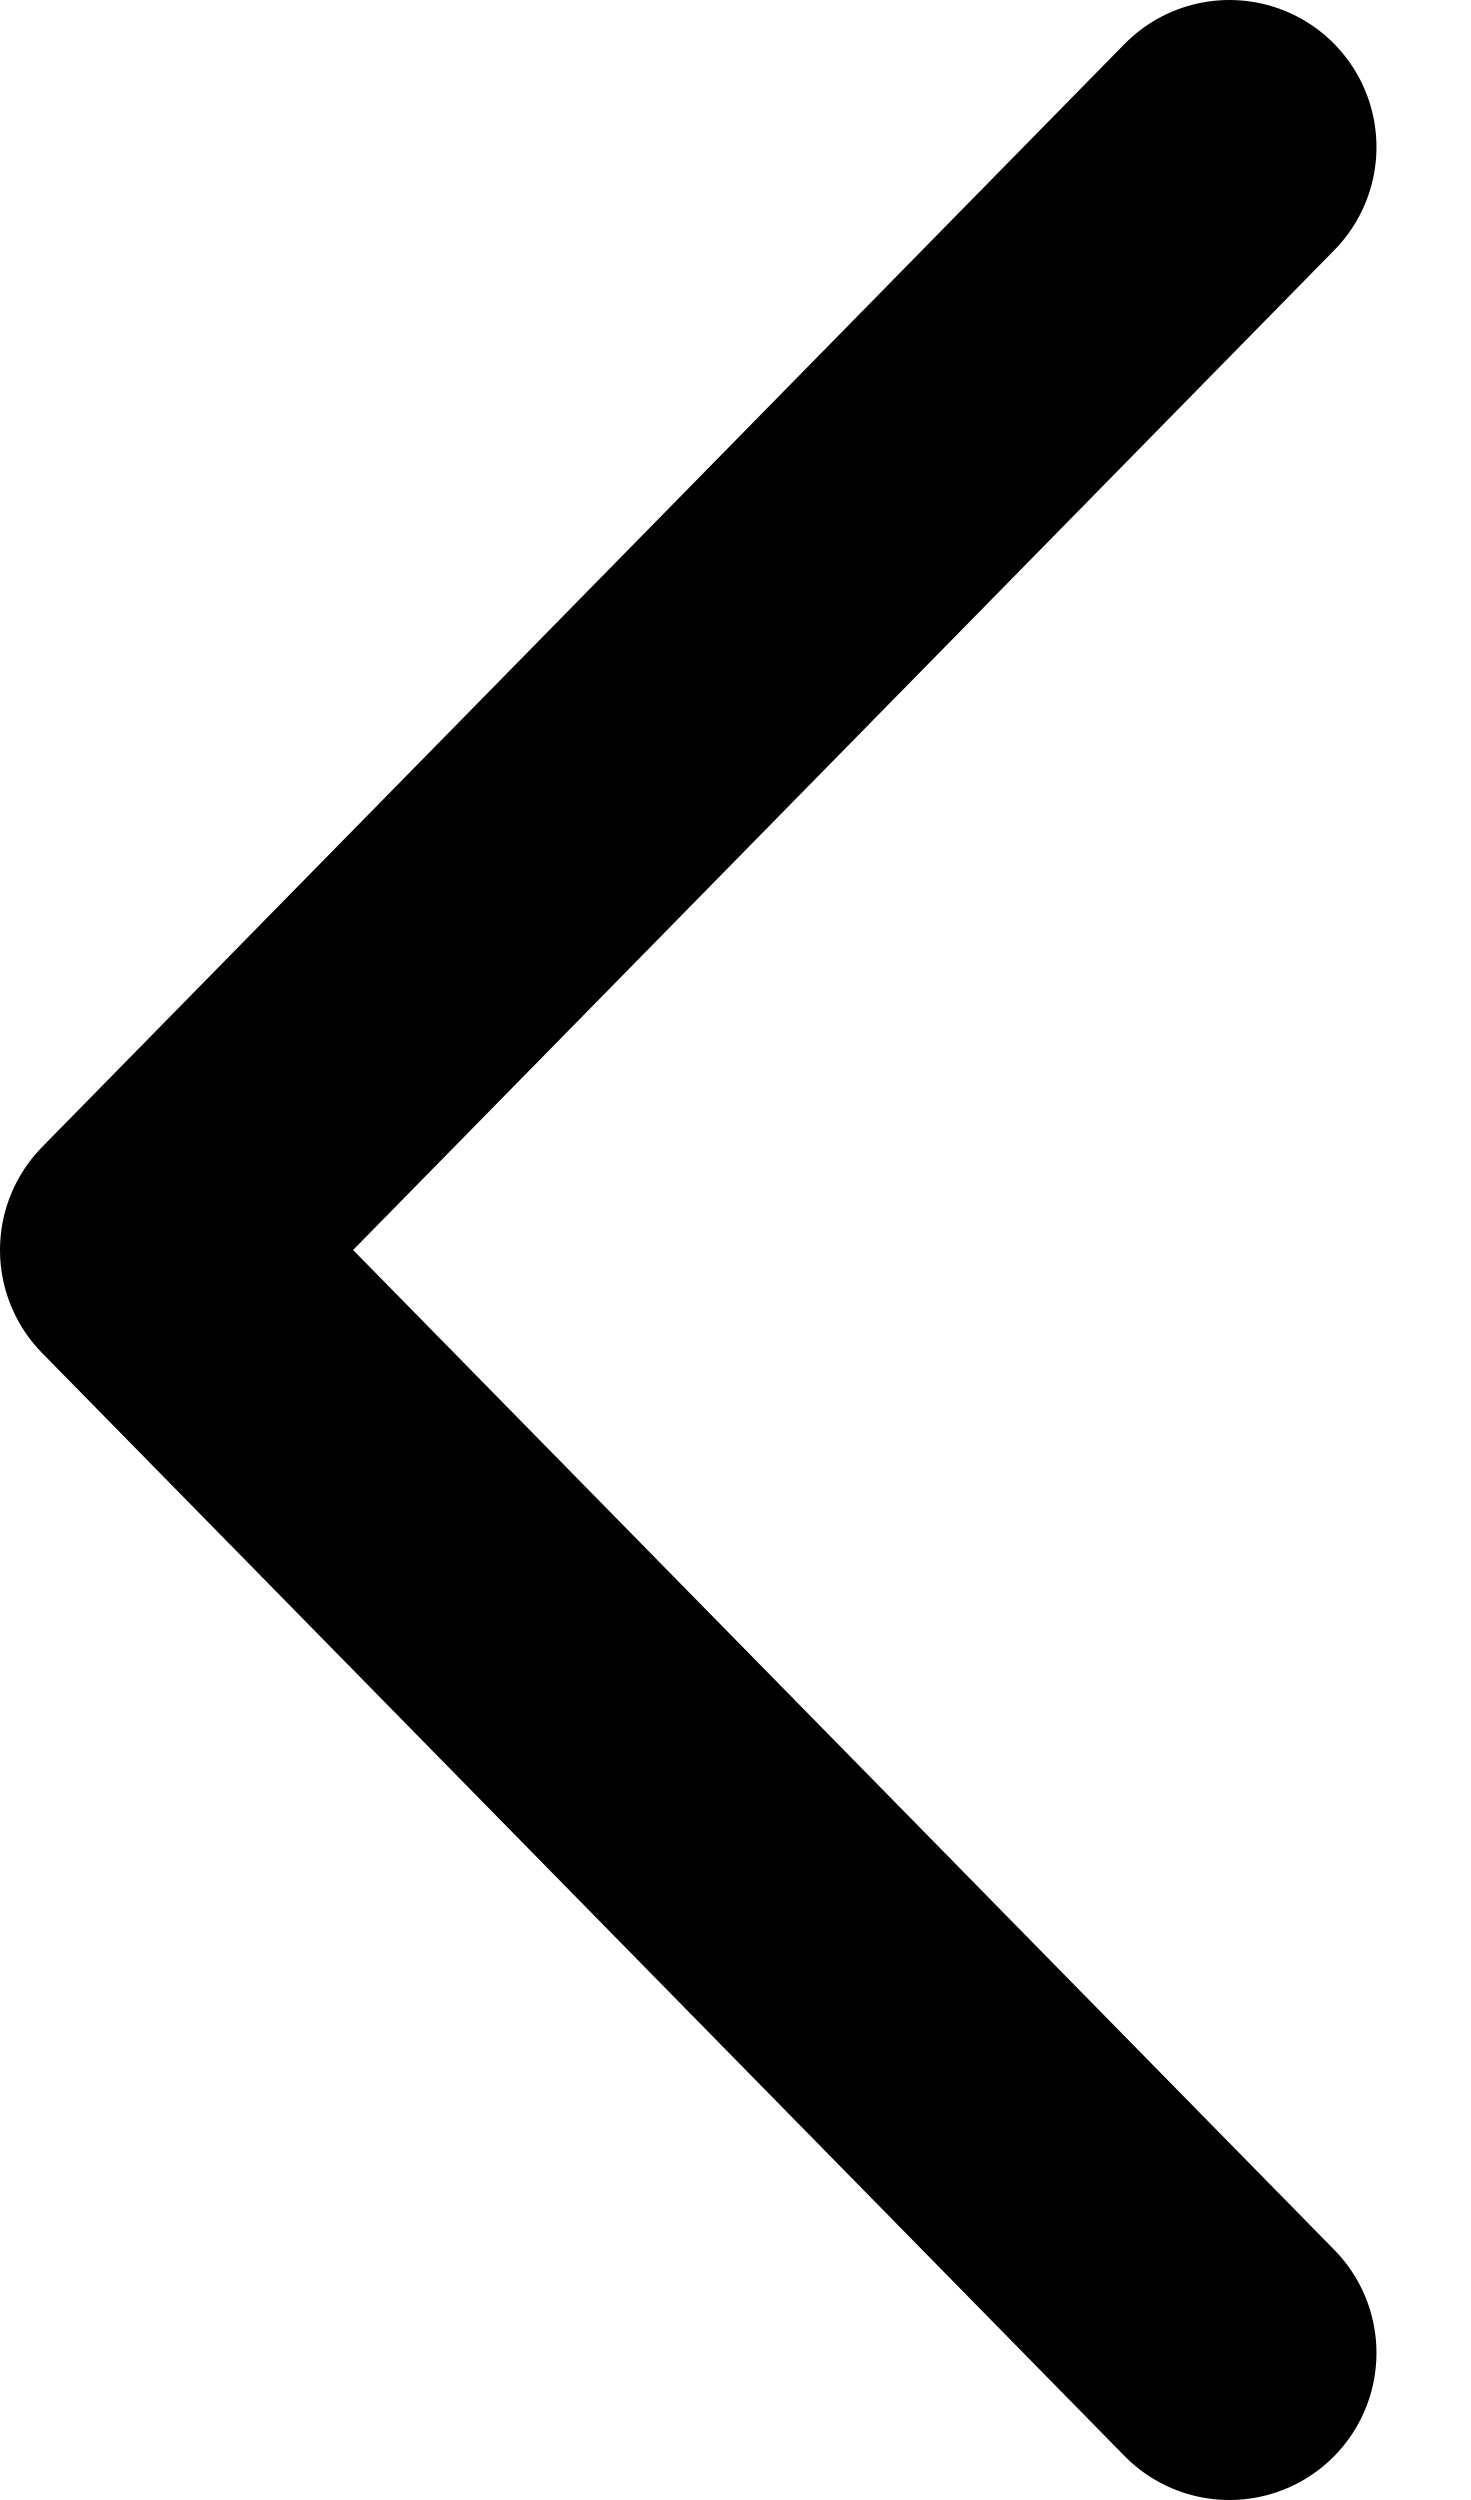
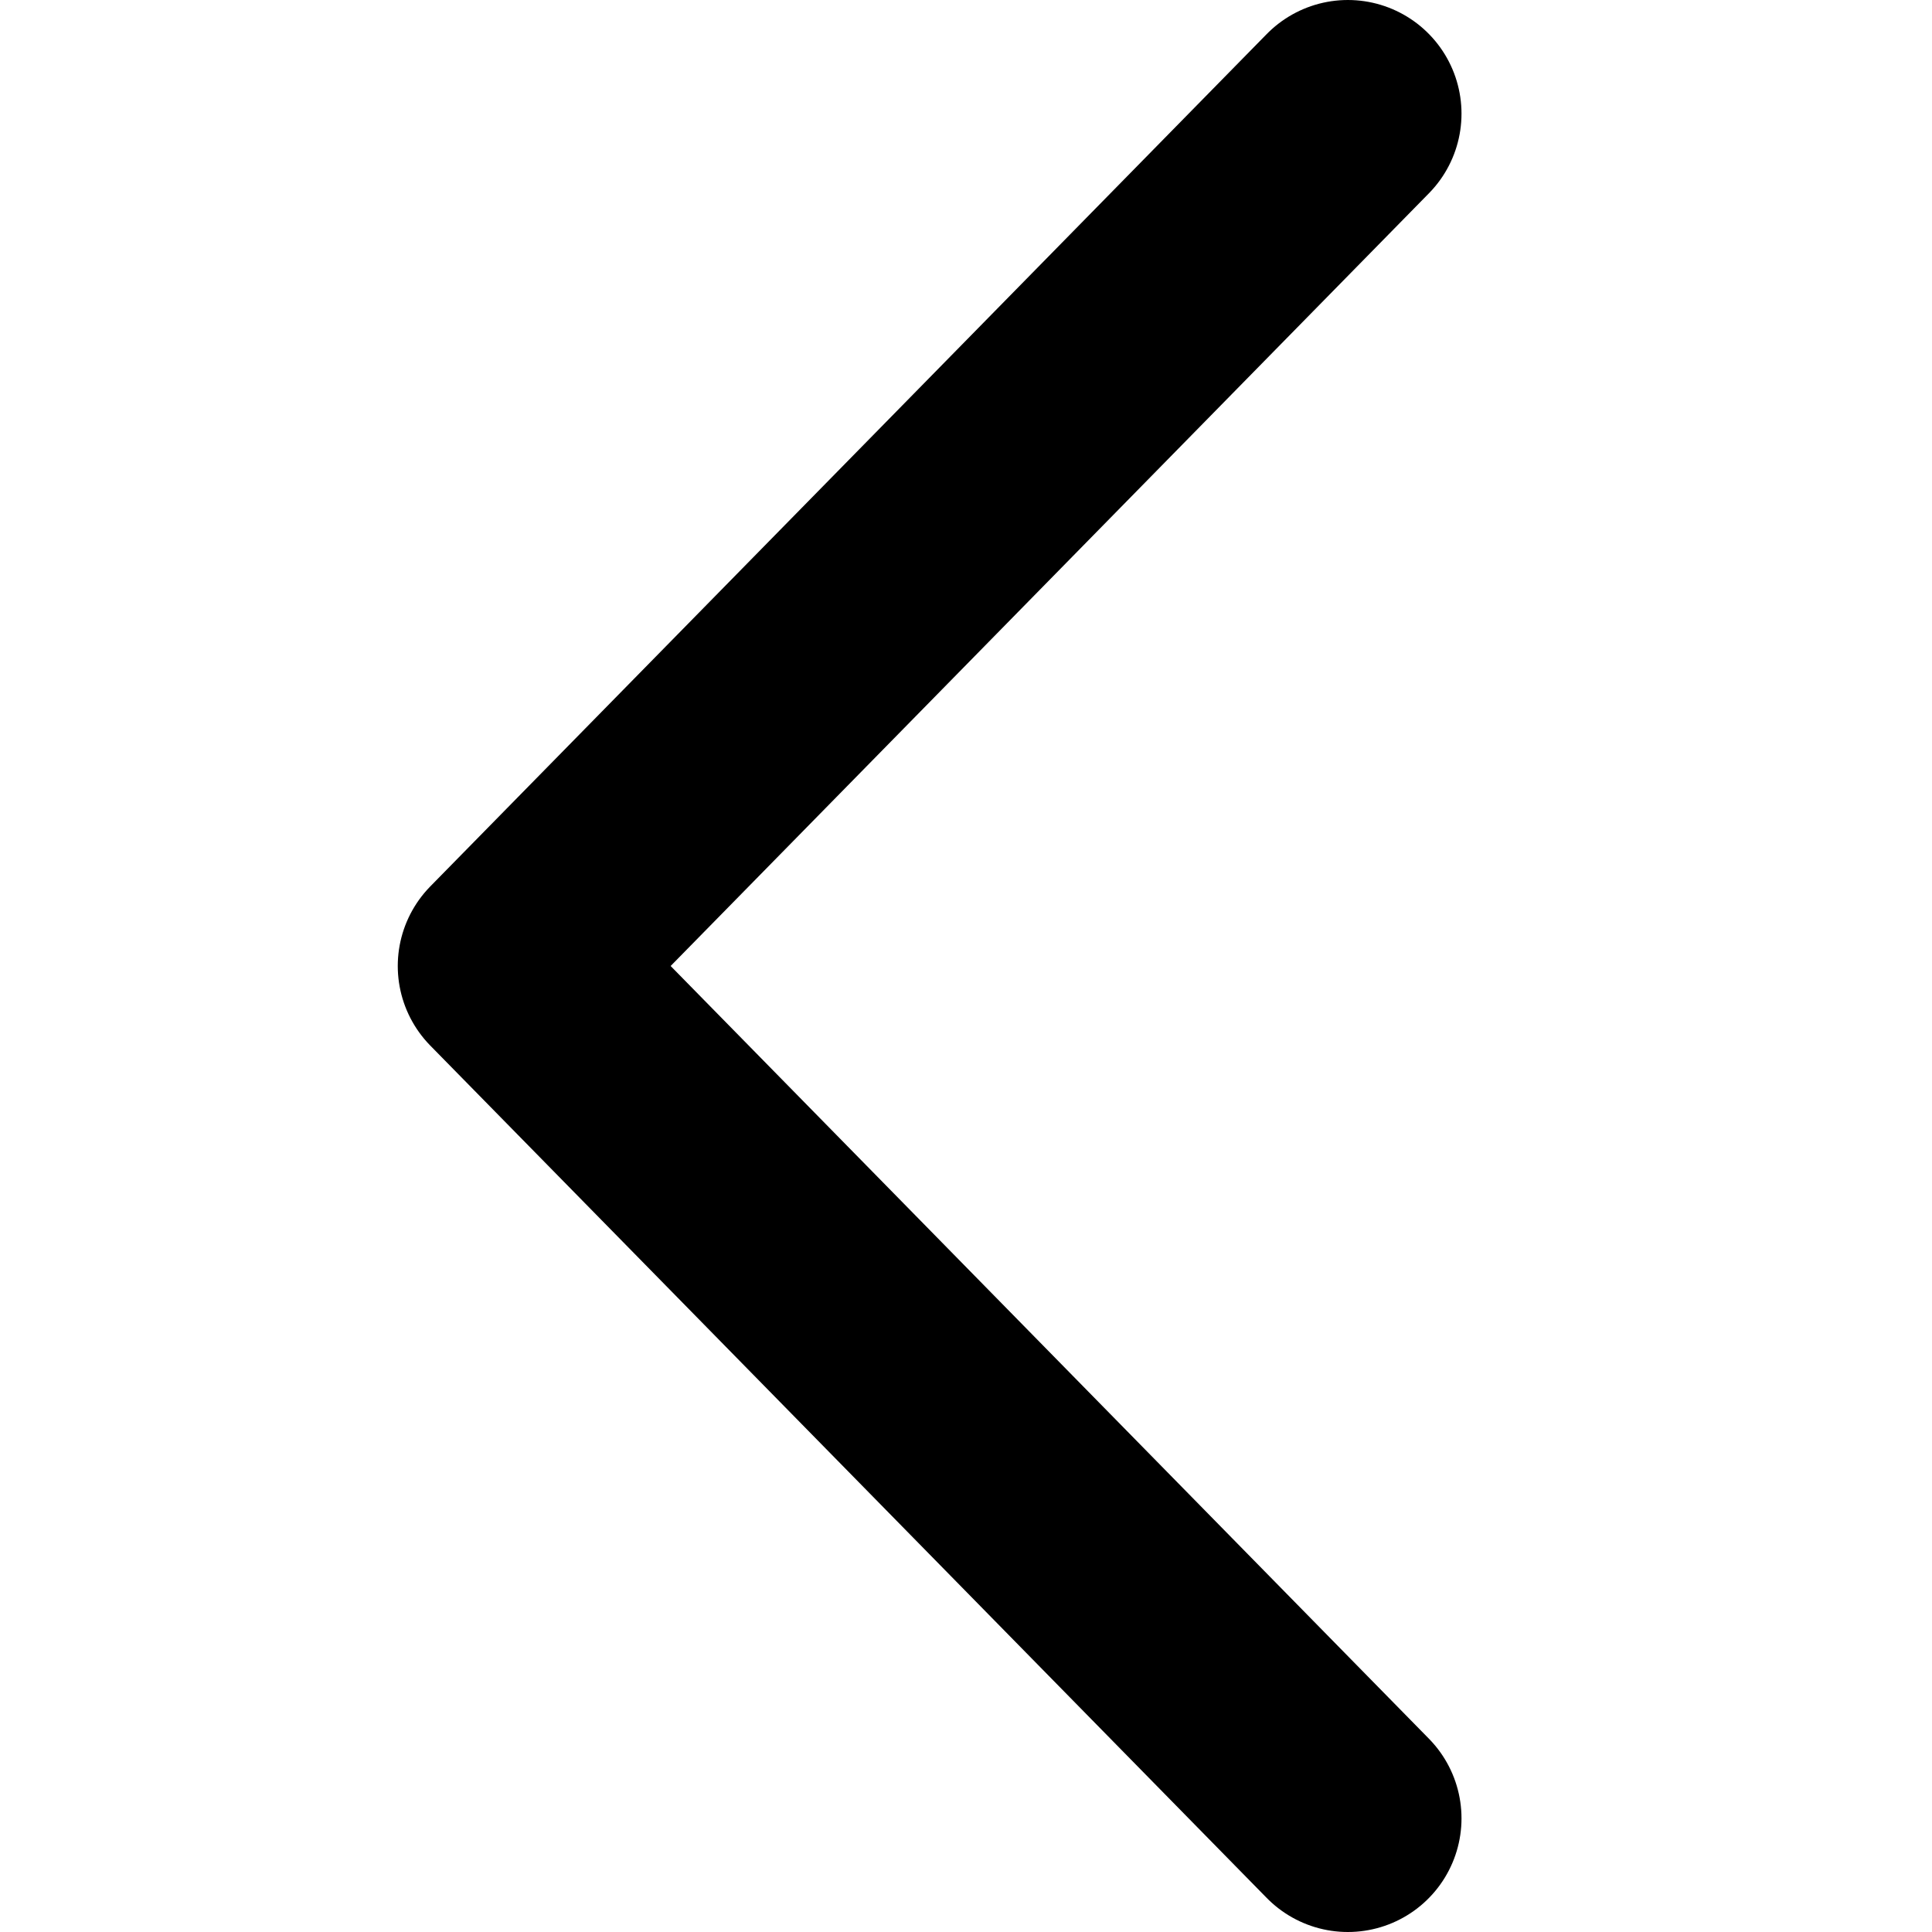
- <svg xmlns="http://www.w3.org/2000/svg" width="10" height="17" viewBox="0 0 10 17" fill="none">
+ <svg xmlns="http://www.w3.org/2000/svg" width="100" height="100" viewBox="0 0 10 17" fill="none">
  <path d="M1.38 8.5L1 8.5M1 8.5L8.36 1M1 8.5L8.36 16" stroke="black" stroke-width="2" stroke-linecap="round" stroke-linejoin="round" />
</svg>
